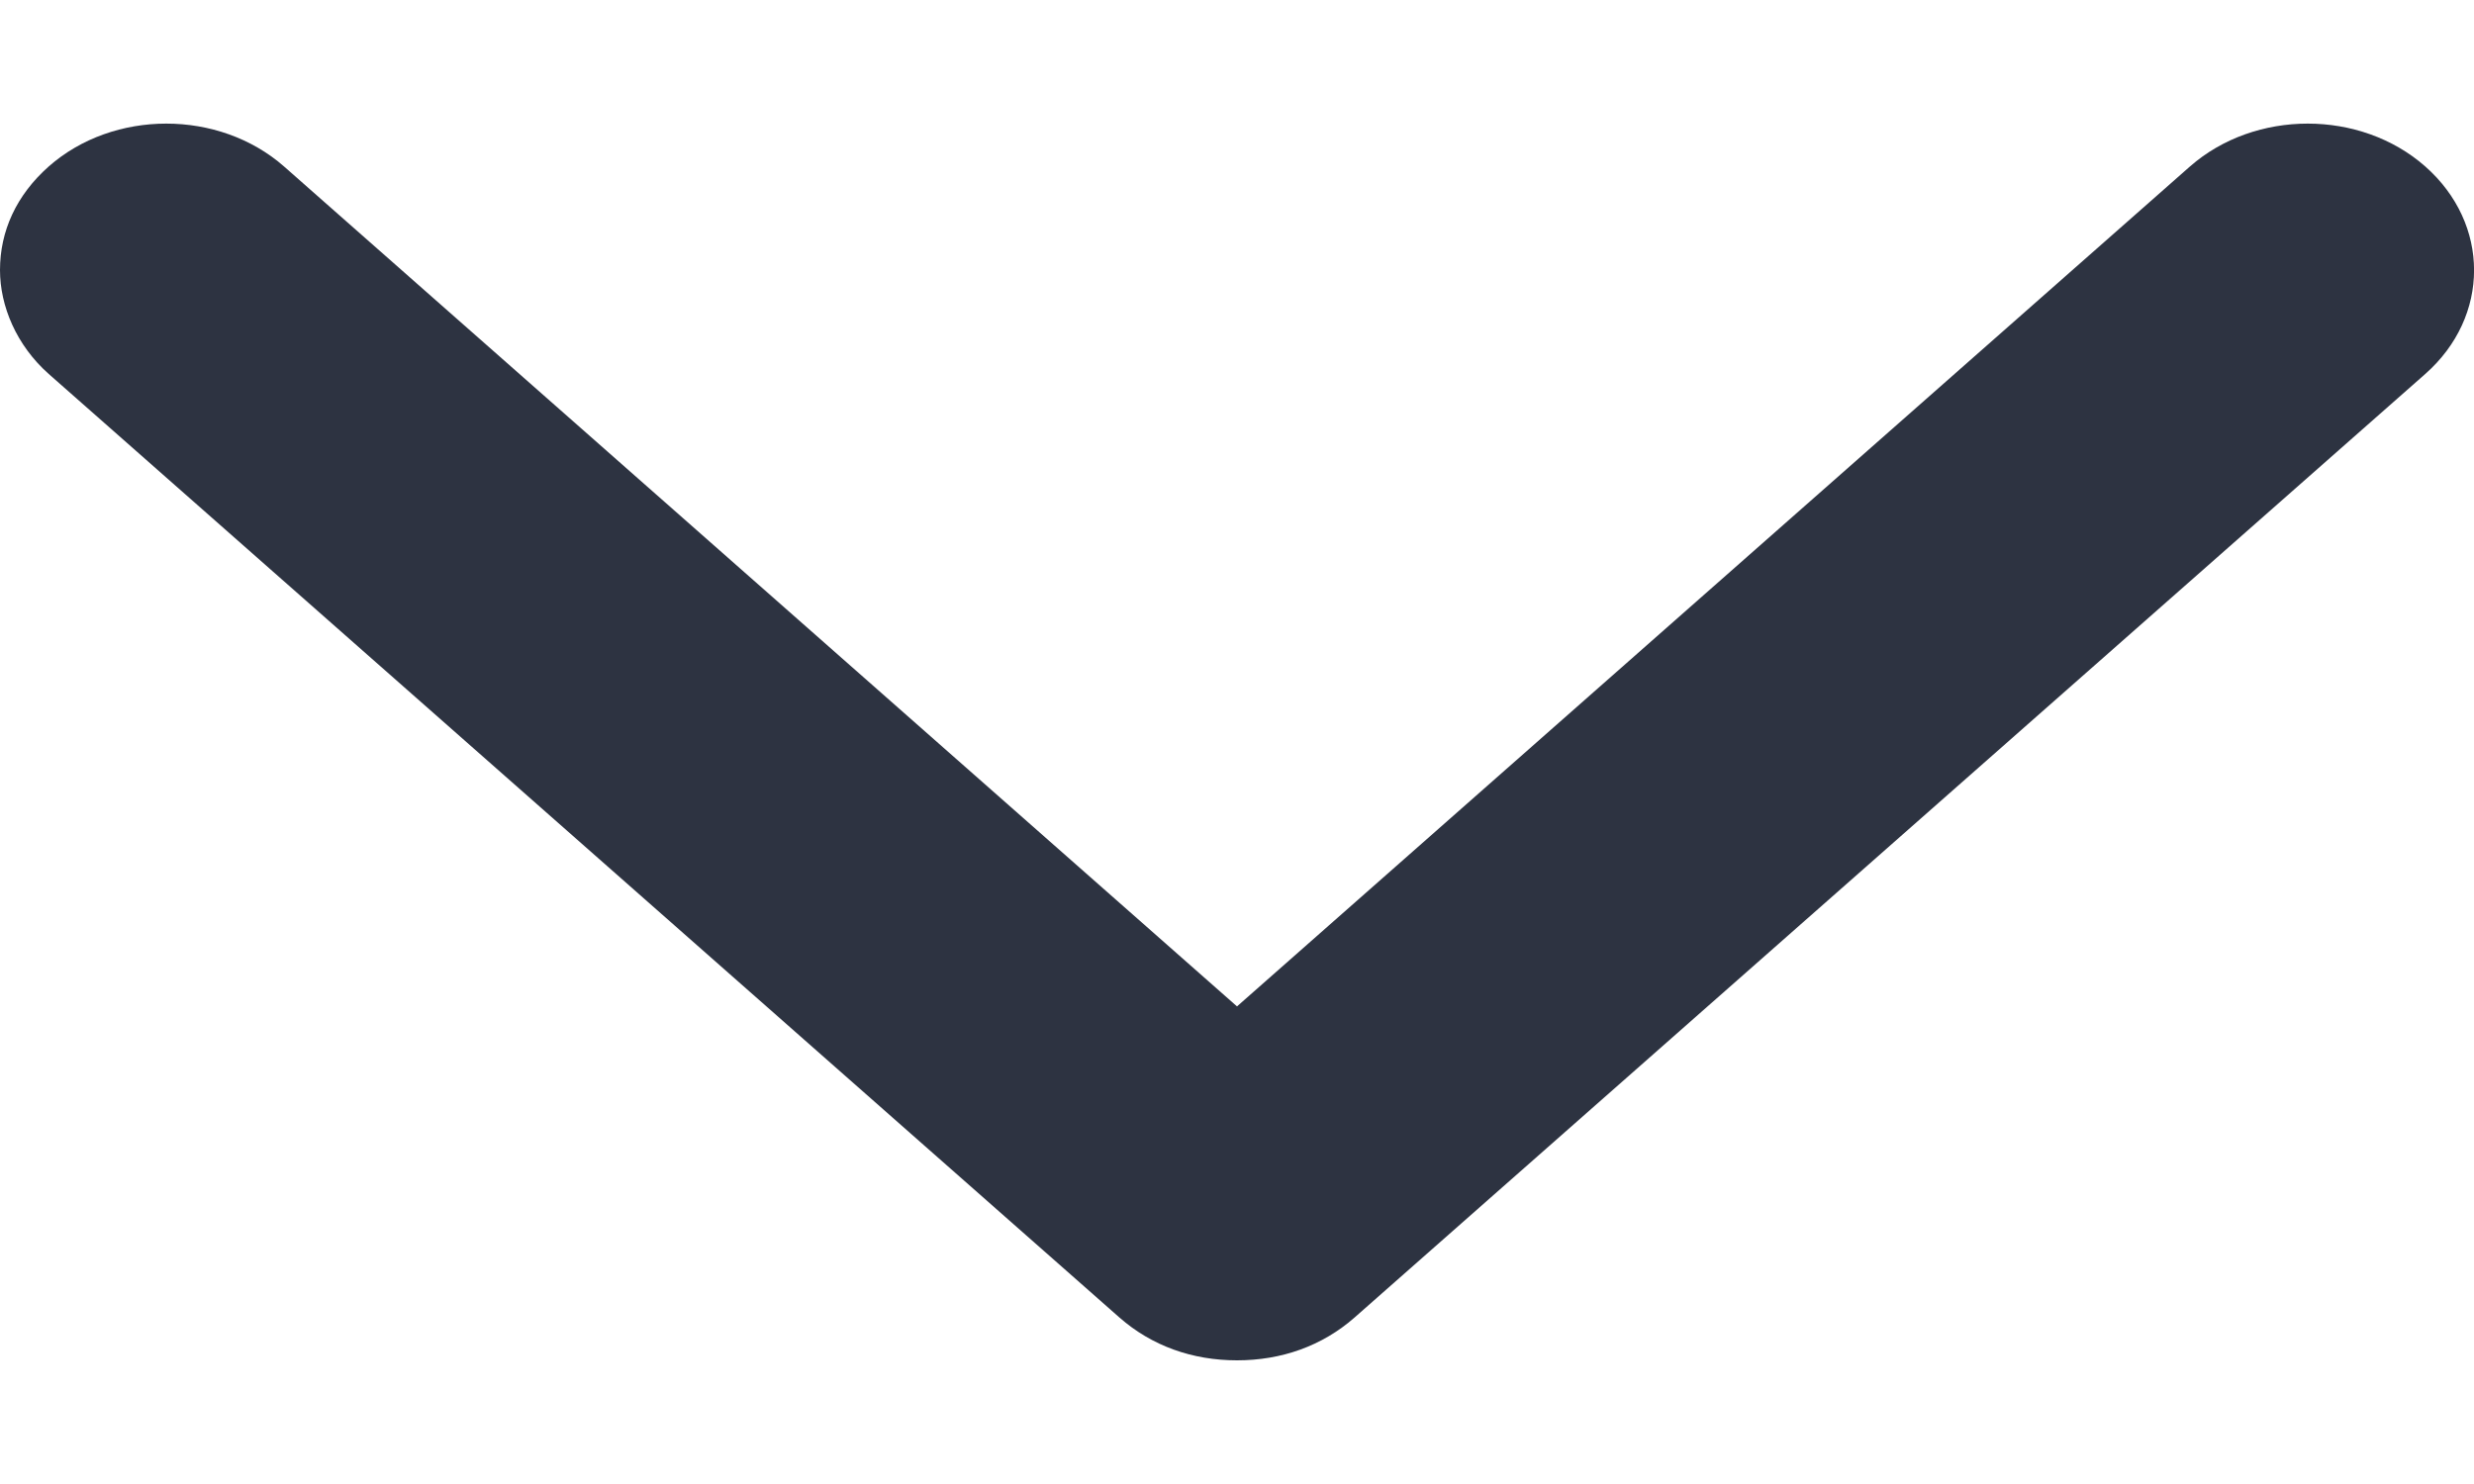
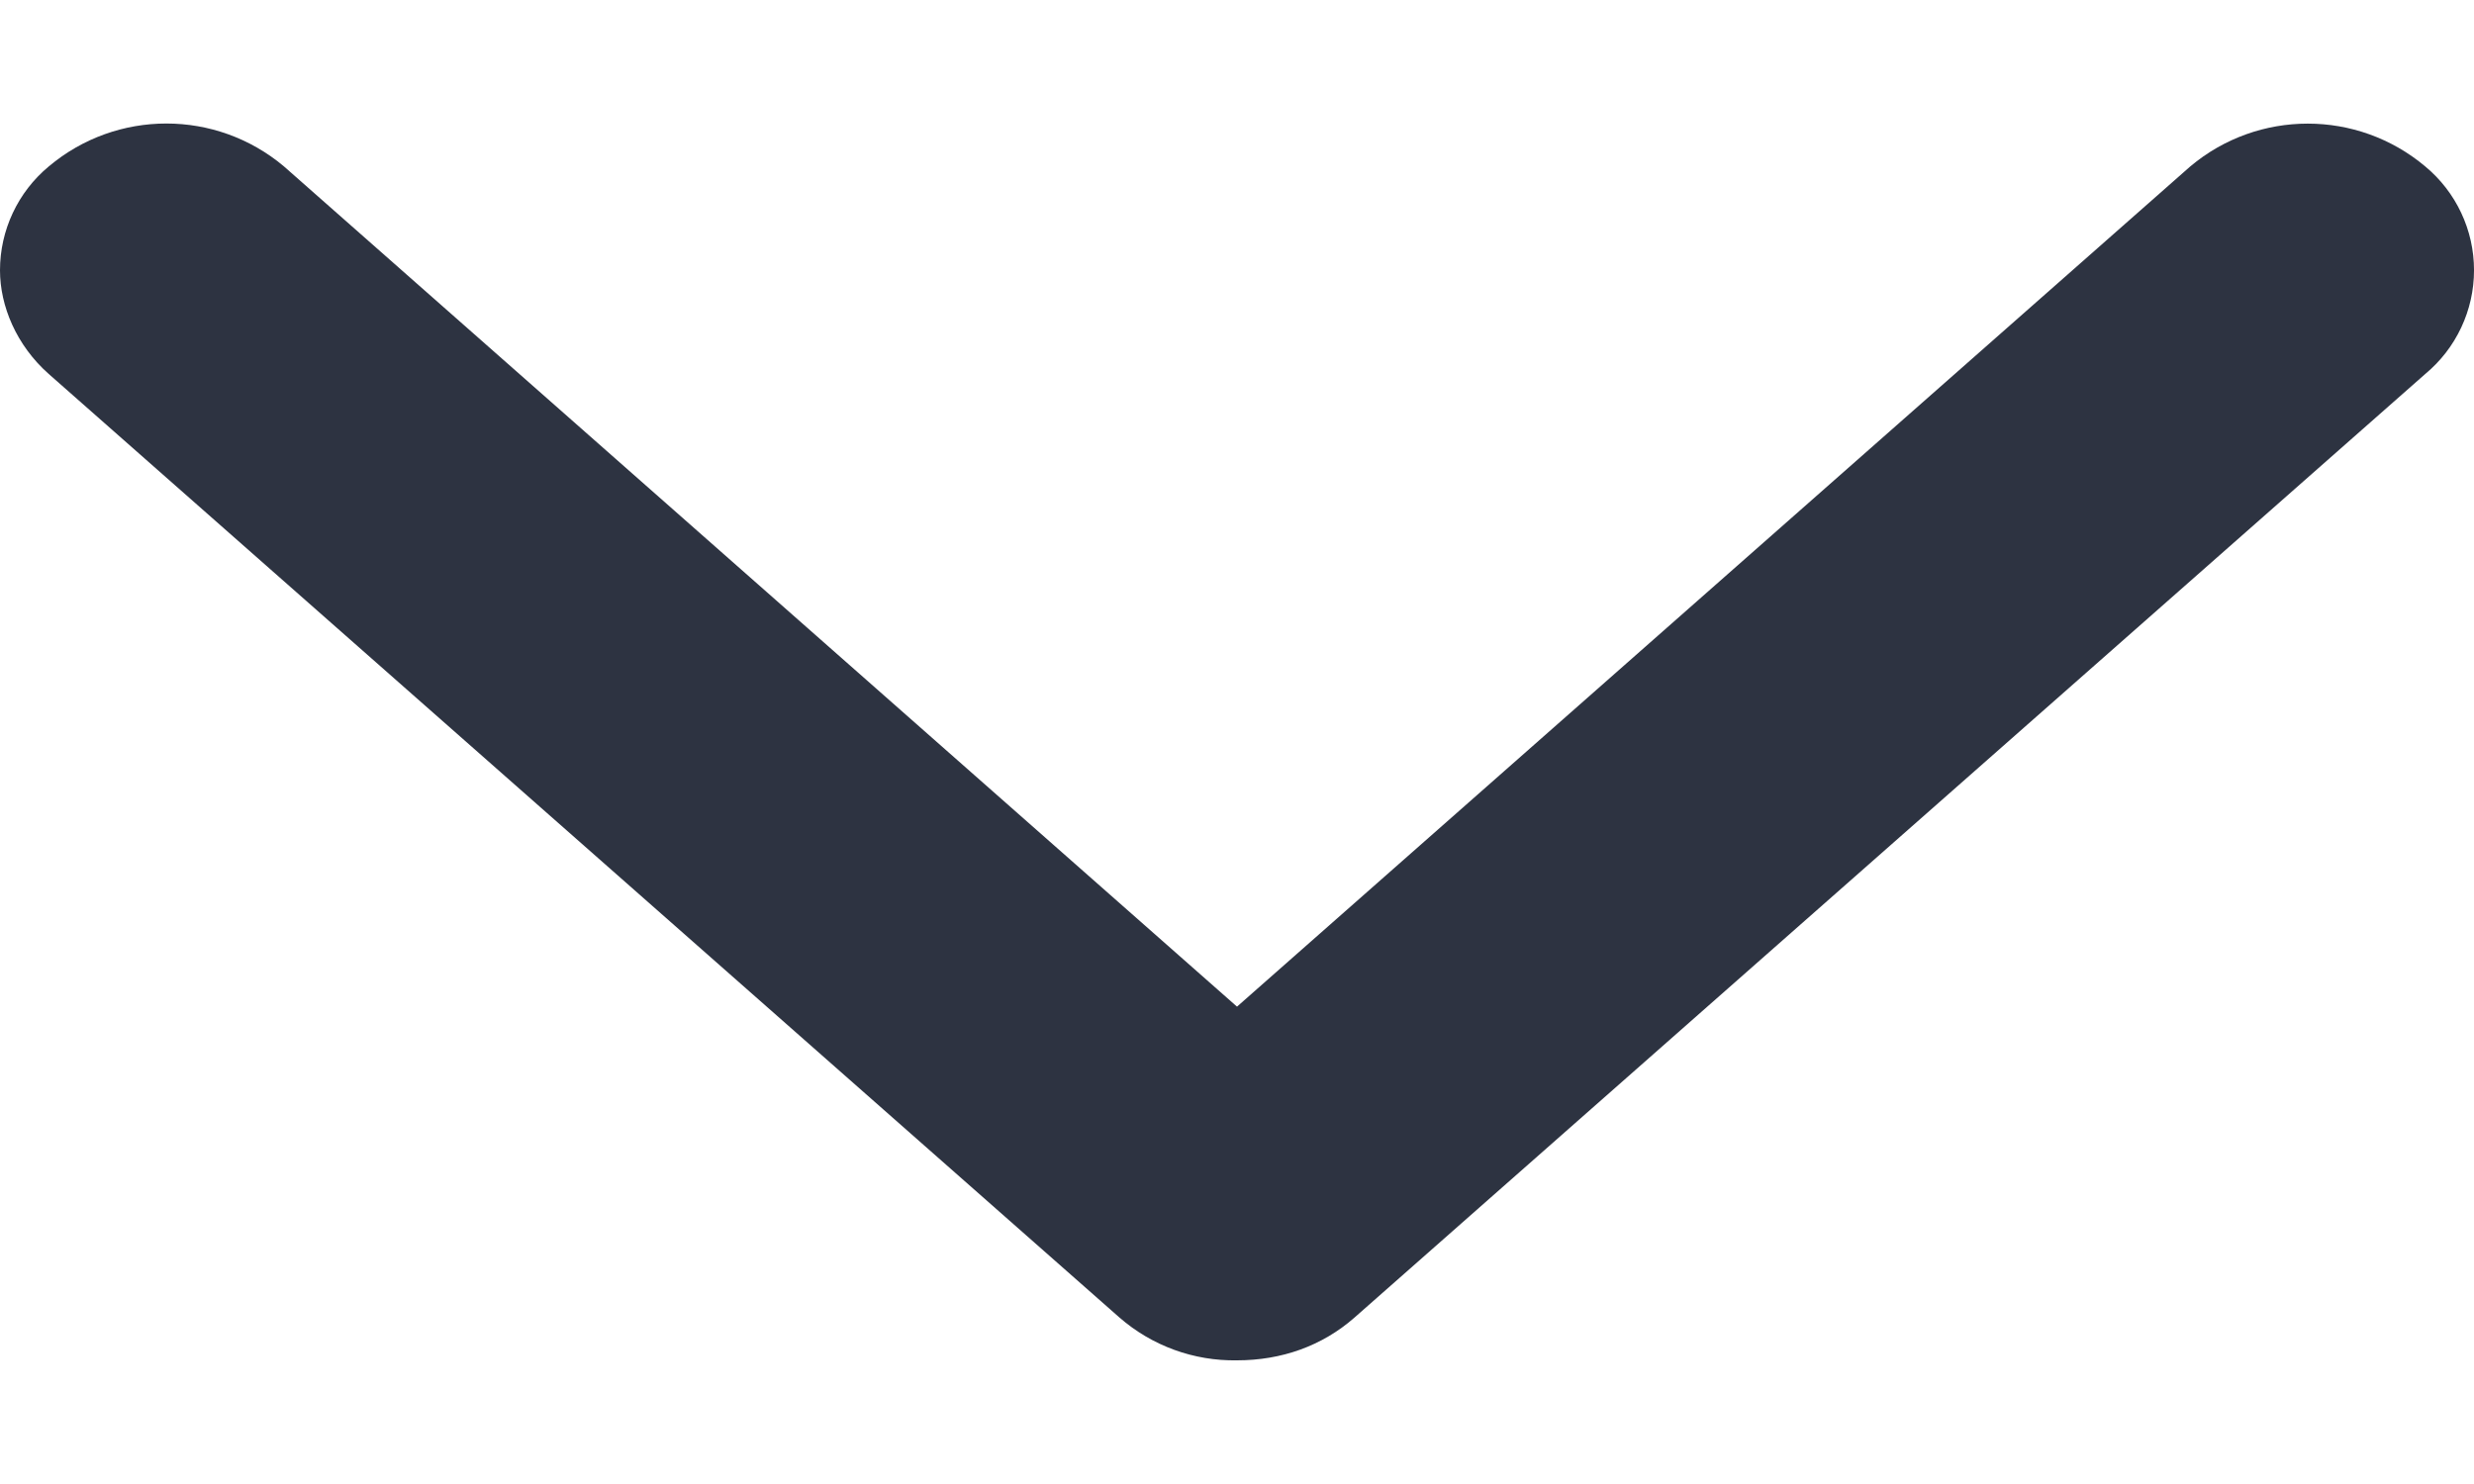
- <svg xmlns="http://www.w3.org/2000/svg" width="10" height="6" viewBox="0 0 10 6" fill="none">
-   <path d="M0.197 0.673C0.066 0.789 0 0.934 0 1.092C0 1.237 0.066 1.396 0.197 1.512L4.525 5.327C4.656 5.442 4.82 5.5 5 5.5C5.18 5.5 5.344 5.442 5.475 5.327L9.803 1.512C10.066 1.28 10.066 0.905 9.803 0.673C9.541 0.442 9.115 0.442 8.852 0.673L5 4.069L1.148 0.673C0.885 0.442 0.459 0.442 0.197 0.673Z" fill="#2D3341" />
+ <svg xmlns="http://www.w3.org/2000/svg" width="10" height="6" fill="none">
+   <path d="M.197.673a.546.546 0 00-.197.42c0 .144.066.303.197.419l4.328 3.815A.704.704 0 005 5.5c.18 0 .344-.058.475-.173l4.328-3.815a.545.545 0 000-.839.738.738 0 00-.95 0L5 4.07 1.148.673a.738.738 0 00-.951 0z" fill="#2D3341" />
</svg>
